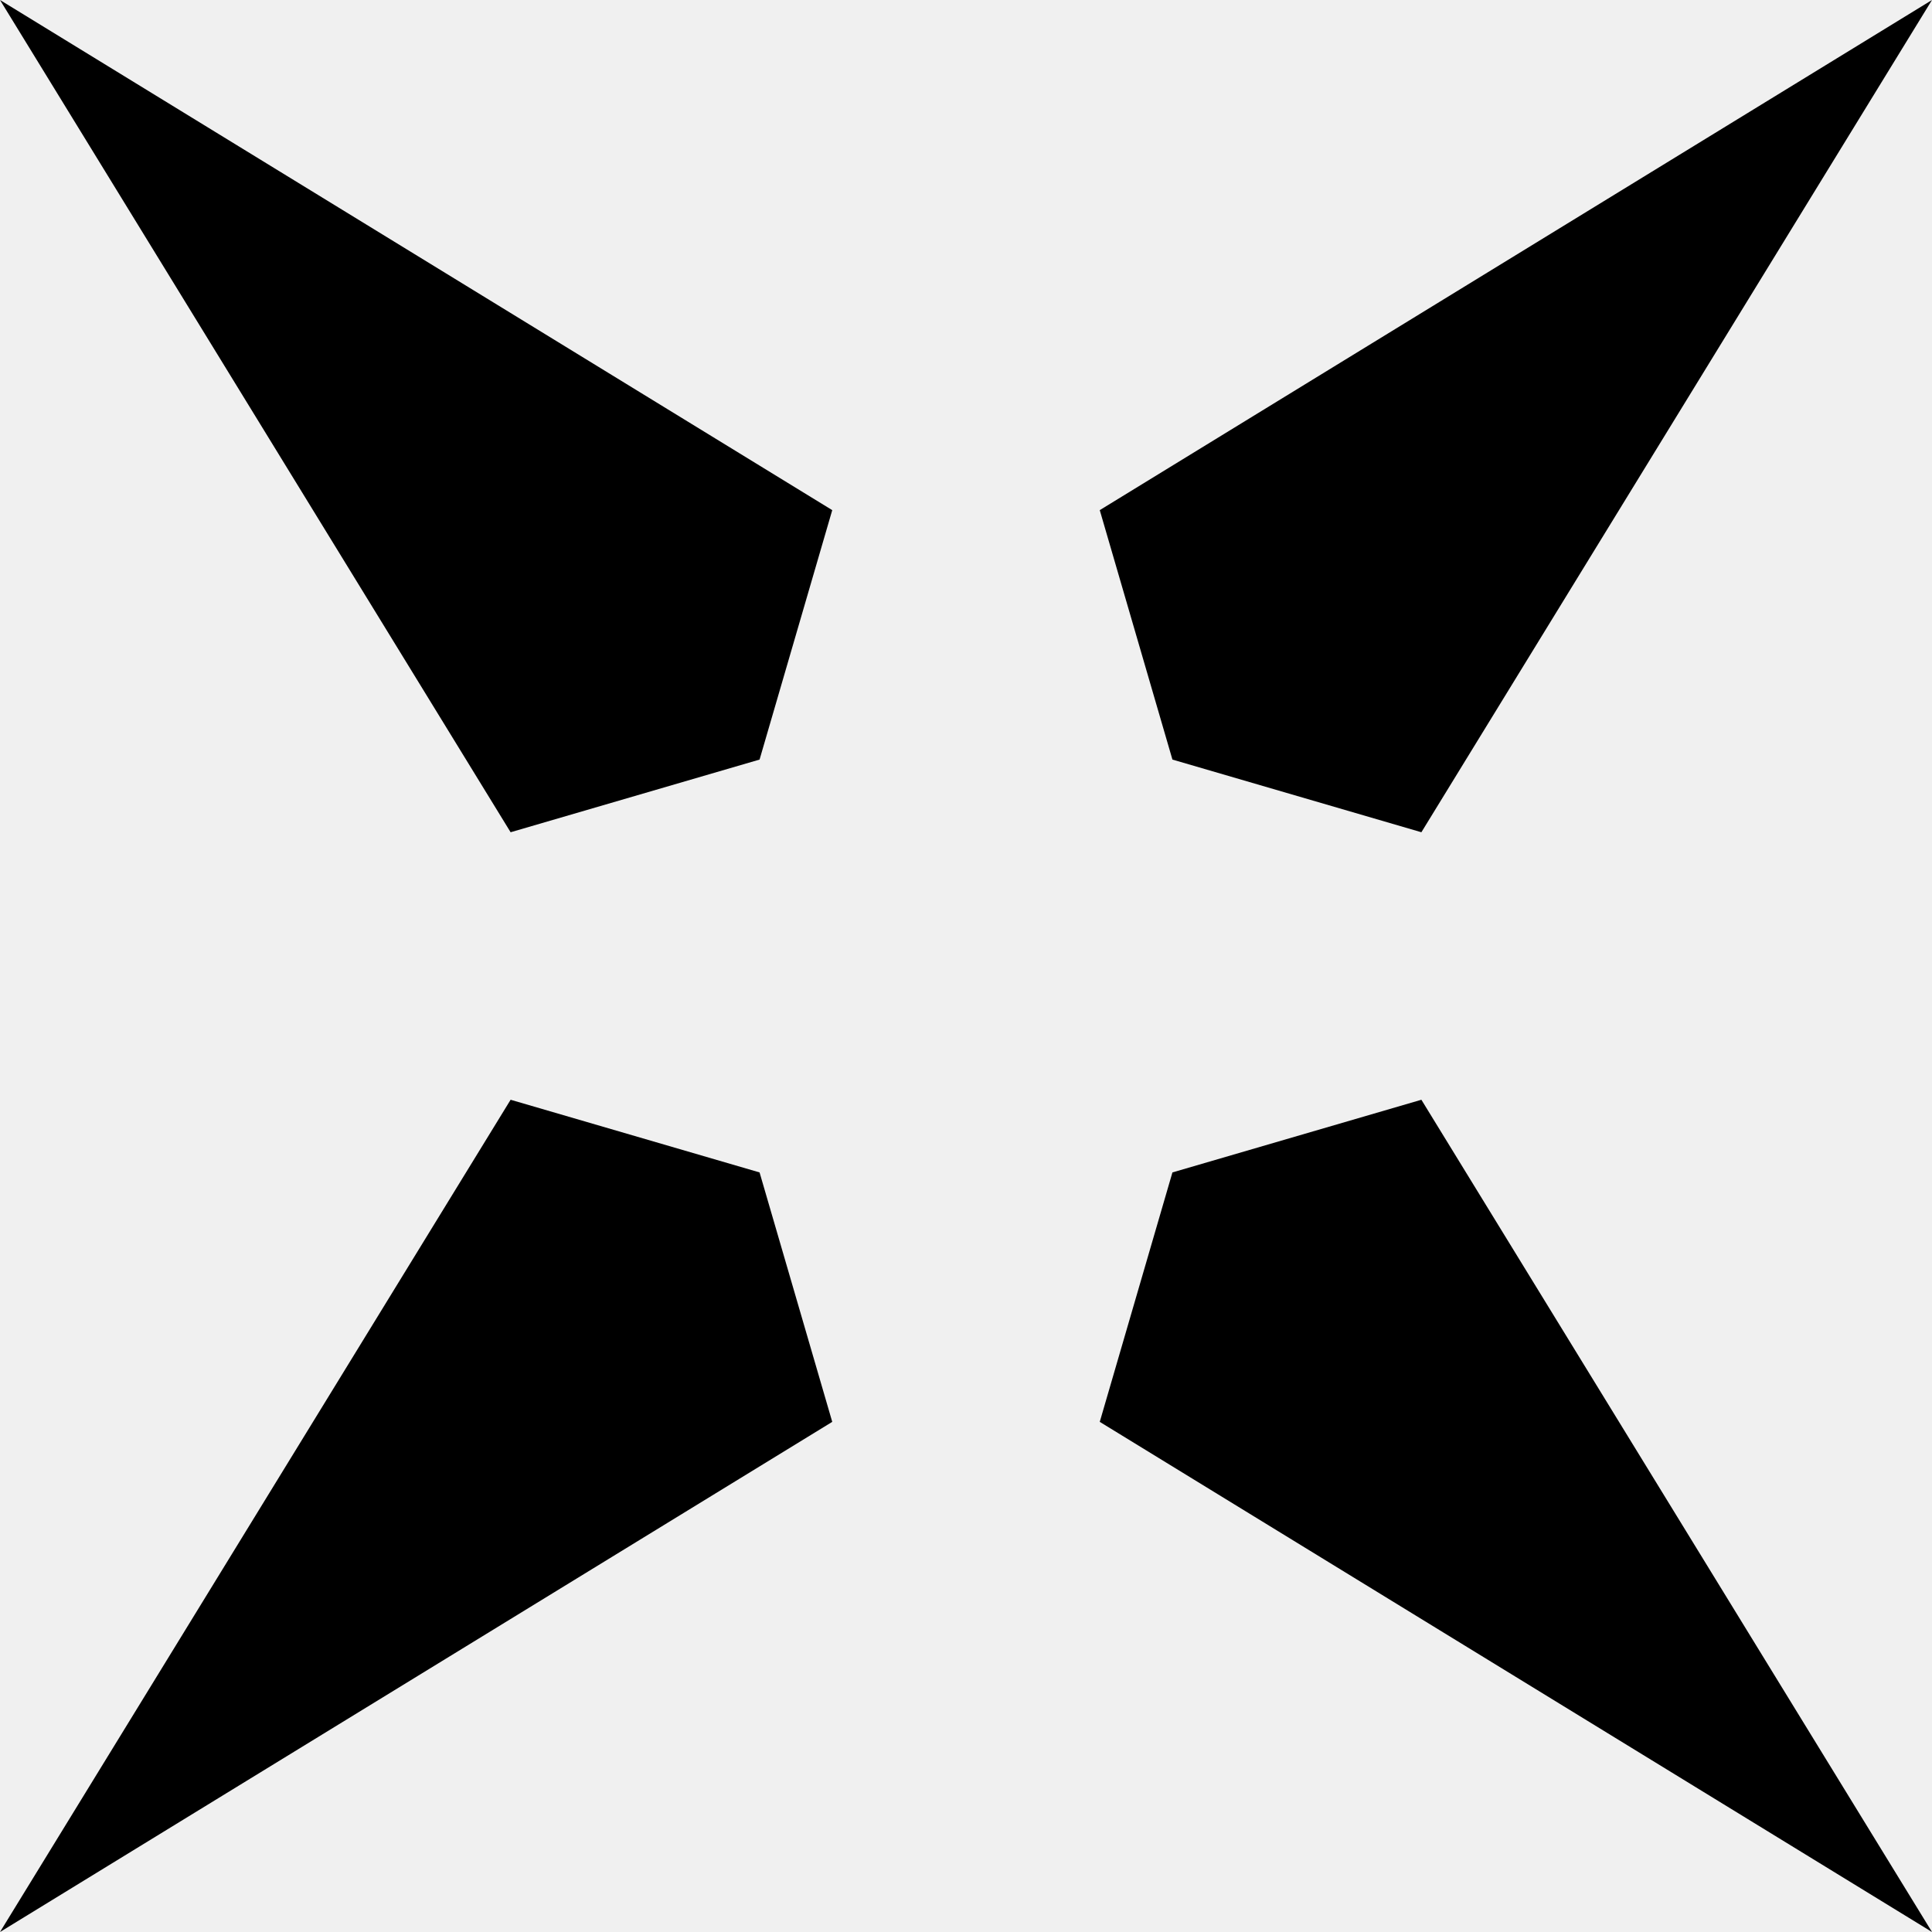
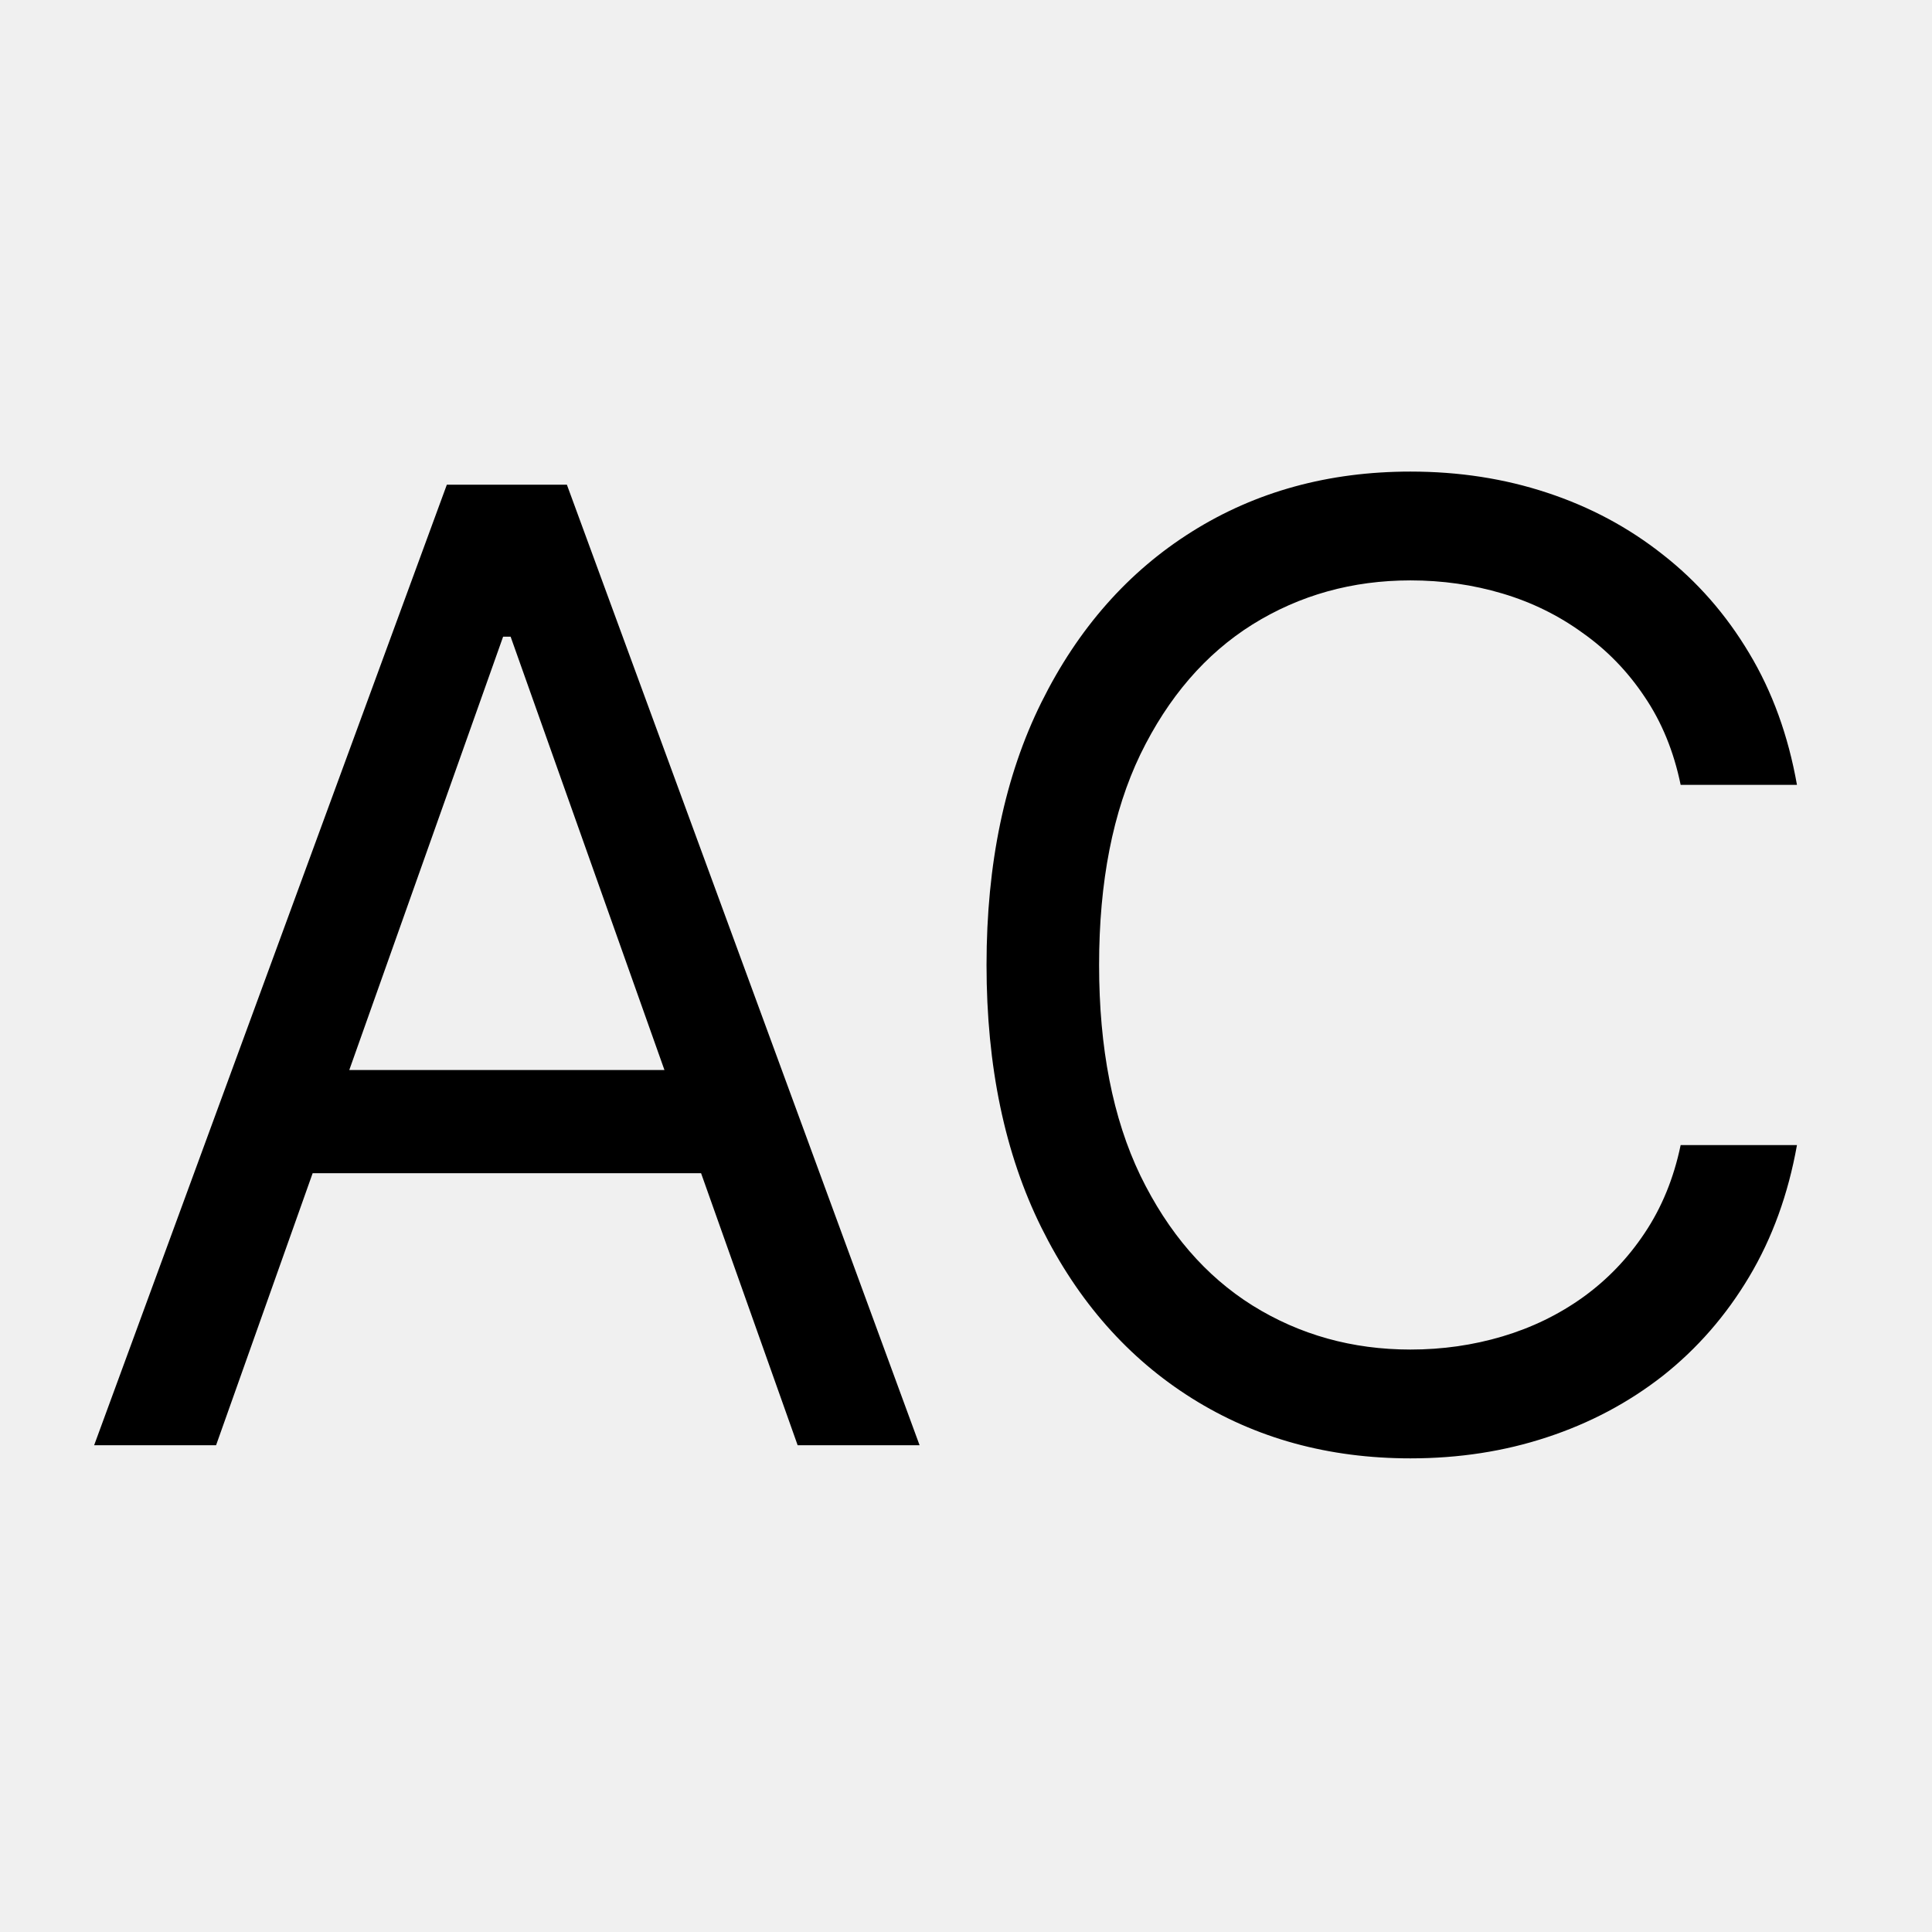
- <svg xmlns="http://www.w3.org/2000/svg" width="512" height="512" fill="none" viewBox="0 0 65 65">
-   <style>
-     path {
-       fill: #000;
-     }
-     @media (prefers-color-scheme: dark) {
-       path {
-         fill: #FFF;
-       }
-     }
-   </style>
-   <path d="M39.445 25.555 37 17.163 65 0 47.821 28l-8.376-2.445Zm-13.89 0L28 17.163 0 0l17.179 28 8.376-2.445Zm13.89 13.89L37 47.837 65 65 47.821 37l-8.376 2.445Zm-13.89 0L28 47.837 0 65l17.179-28 8.376 2.445Z" />
+ <svg xmlns="http://www.w3.org/2000/svg" width="512" height="512" viewBox="0 0 512 512" fill="none">
+   <path d="M57.264 383H24.949L118.415 128.455H150.233L243.699 383H211.384L135.318 168.724H133.33L57.264 383ZM69.196 283.568H199.452V310.912H69.196V283.568ZM476.214 208H445.39C443.567 199.134 440.377 191.345 435.82 184.634C431.345 177.922 425.877 172.287 419.414 167.73C413.033 163.09 405.949 159.61 398.16 157.29C390.371 154.97 382.251 153.81 373.799 153.81C358.387 153.81 344.425 157.704 331.914 165.493C319.485 173.282 309.583 184.758 302.208 199.921C294.917 215.085 291.271 233.687 291.271 255.727C291.271 277.768 294.917 296.37 302.208 311.533C309.583 326.697 319.485 338.173 331.914 345.962C344.425 353.75 358.387 357.645 373.799 357.645C382.251 357.645 390.371 356.485 398.16 354.165C405.949 351.845 413.033 348.406 419.414 343.849C425.877 339.209 431.345 333.533 435.82 326.821C440.377 320.027 443.567 312.238 445.39 303.455H476.214C473.894 316.464 469.668 328.105 463.536 338.38C457.405 348.655 449.782 357.396 440.667 364.605C431.553 371.731 421.319 377.158 409.968 380.887C398.699 384.616 386.642 386.48 373.799 386.48C352.09 386.48 332.784 381.177 315.88 370.571C298.977 359.965 285.678 344.884 275.983 325.33C266.289 305.775 261.441 282.574 261.441 255.727C261.441 228.881 266.289 205.68 275.983 186.125C285.678 166.57 298.977 151.49 315.88 140.884C332.784 130.277 352.09 124.974 373.799 124.974C386.642 124.974 398.699 126.839 409.968 130.567C421.319 134.296 431.553 139.765 440.667 146.974C449.782 154.1 457.405 162.8 463.536 173.075C469.668 183.266 473.894 194.908 476.214 208Z" fill="black" />
</svg>
